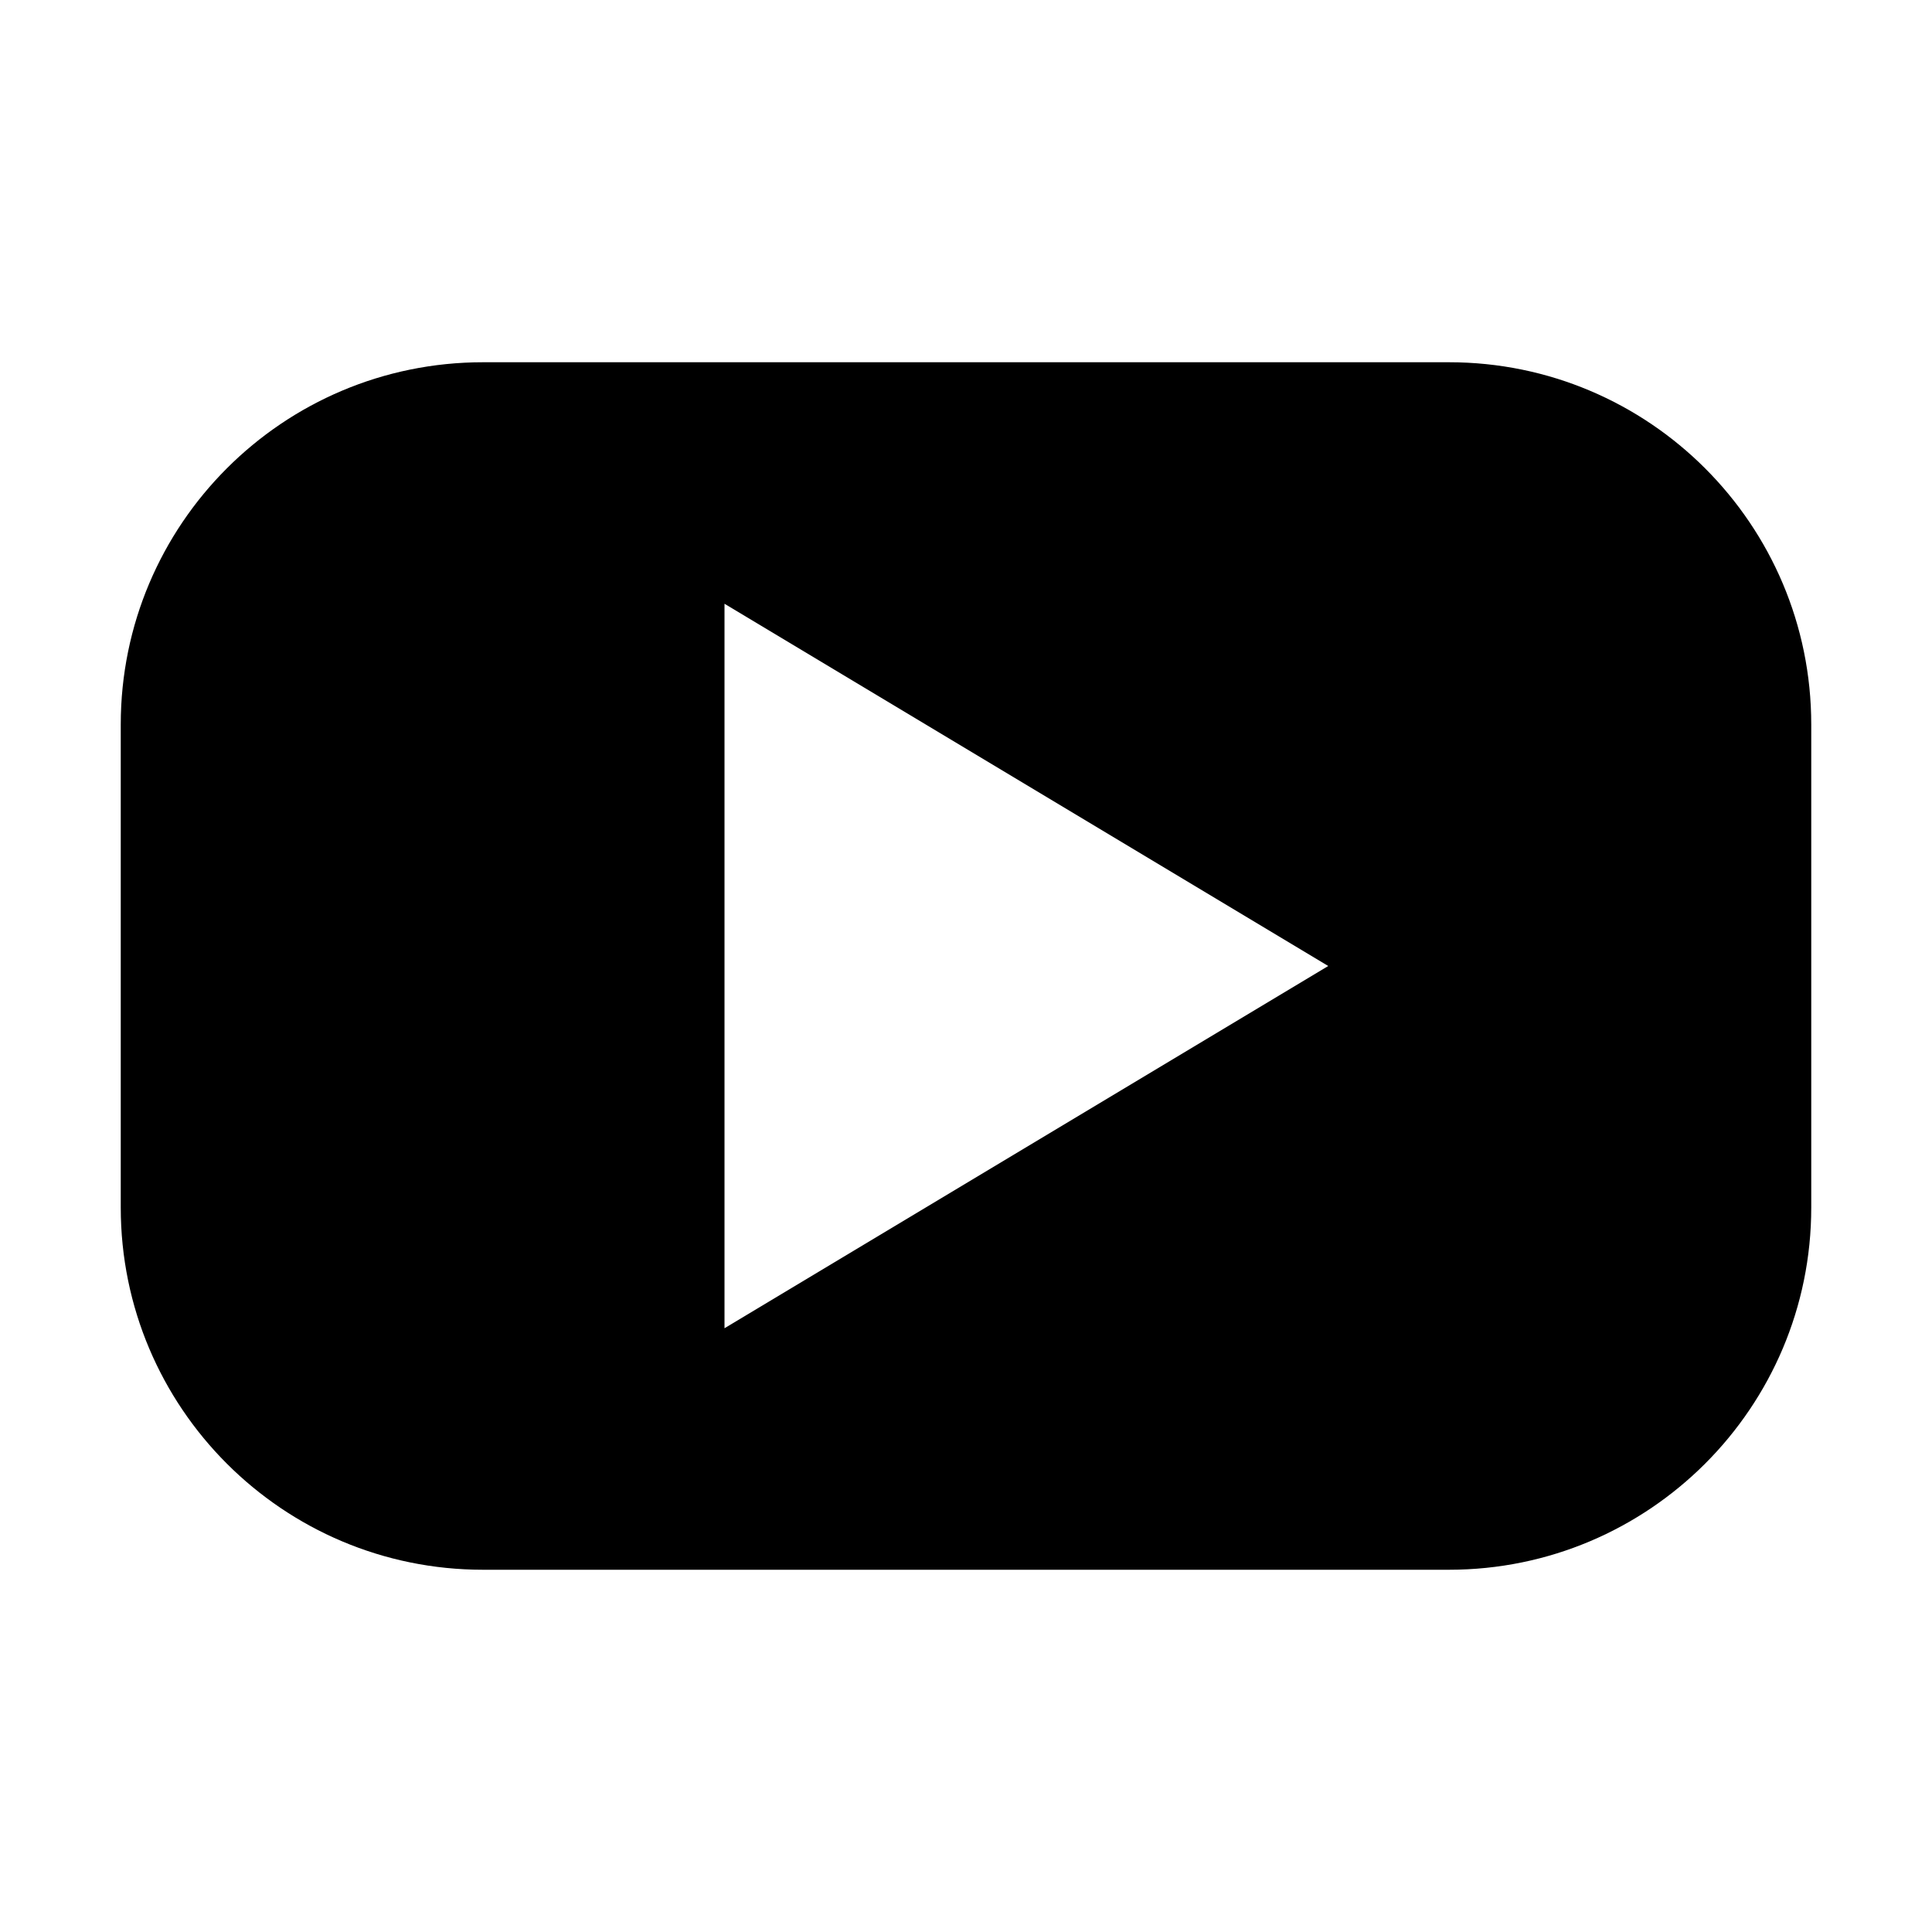
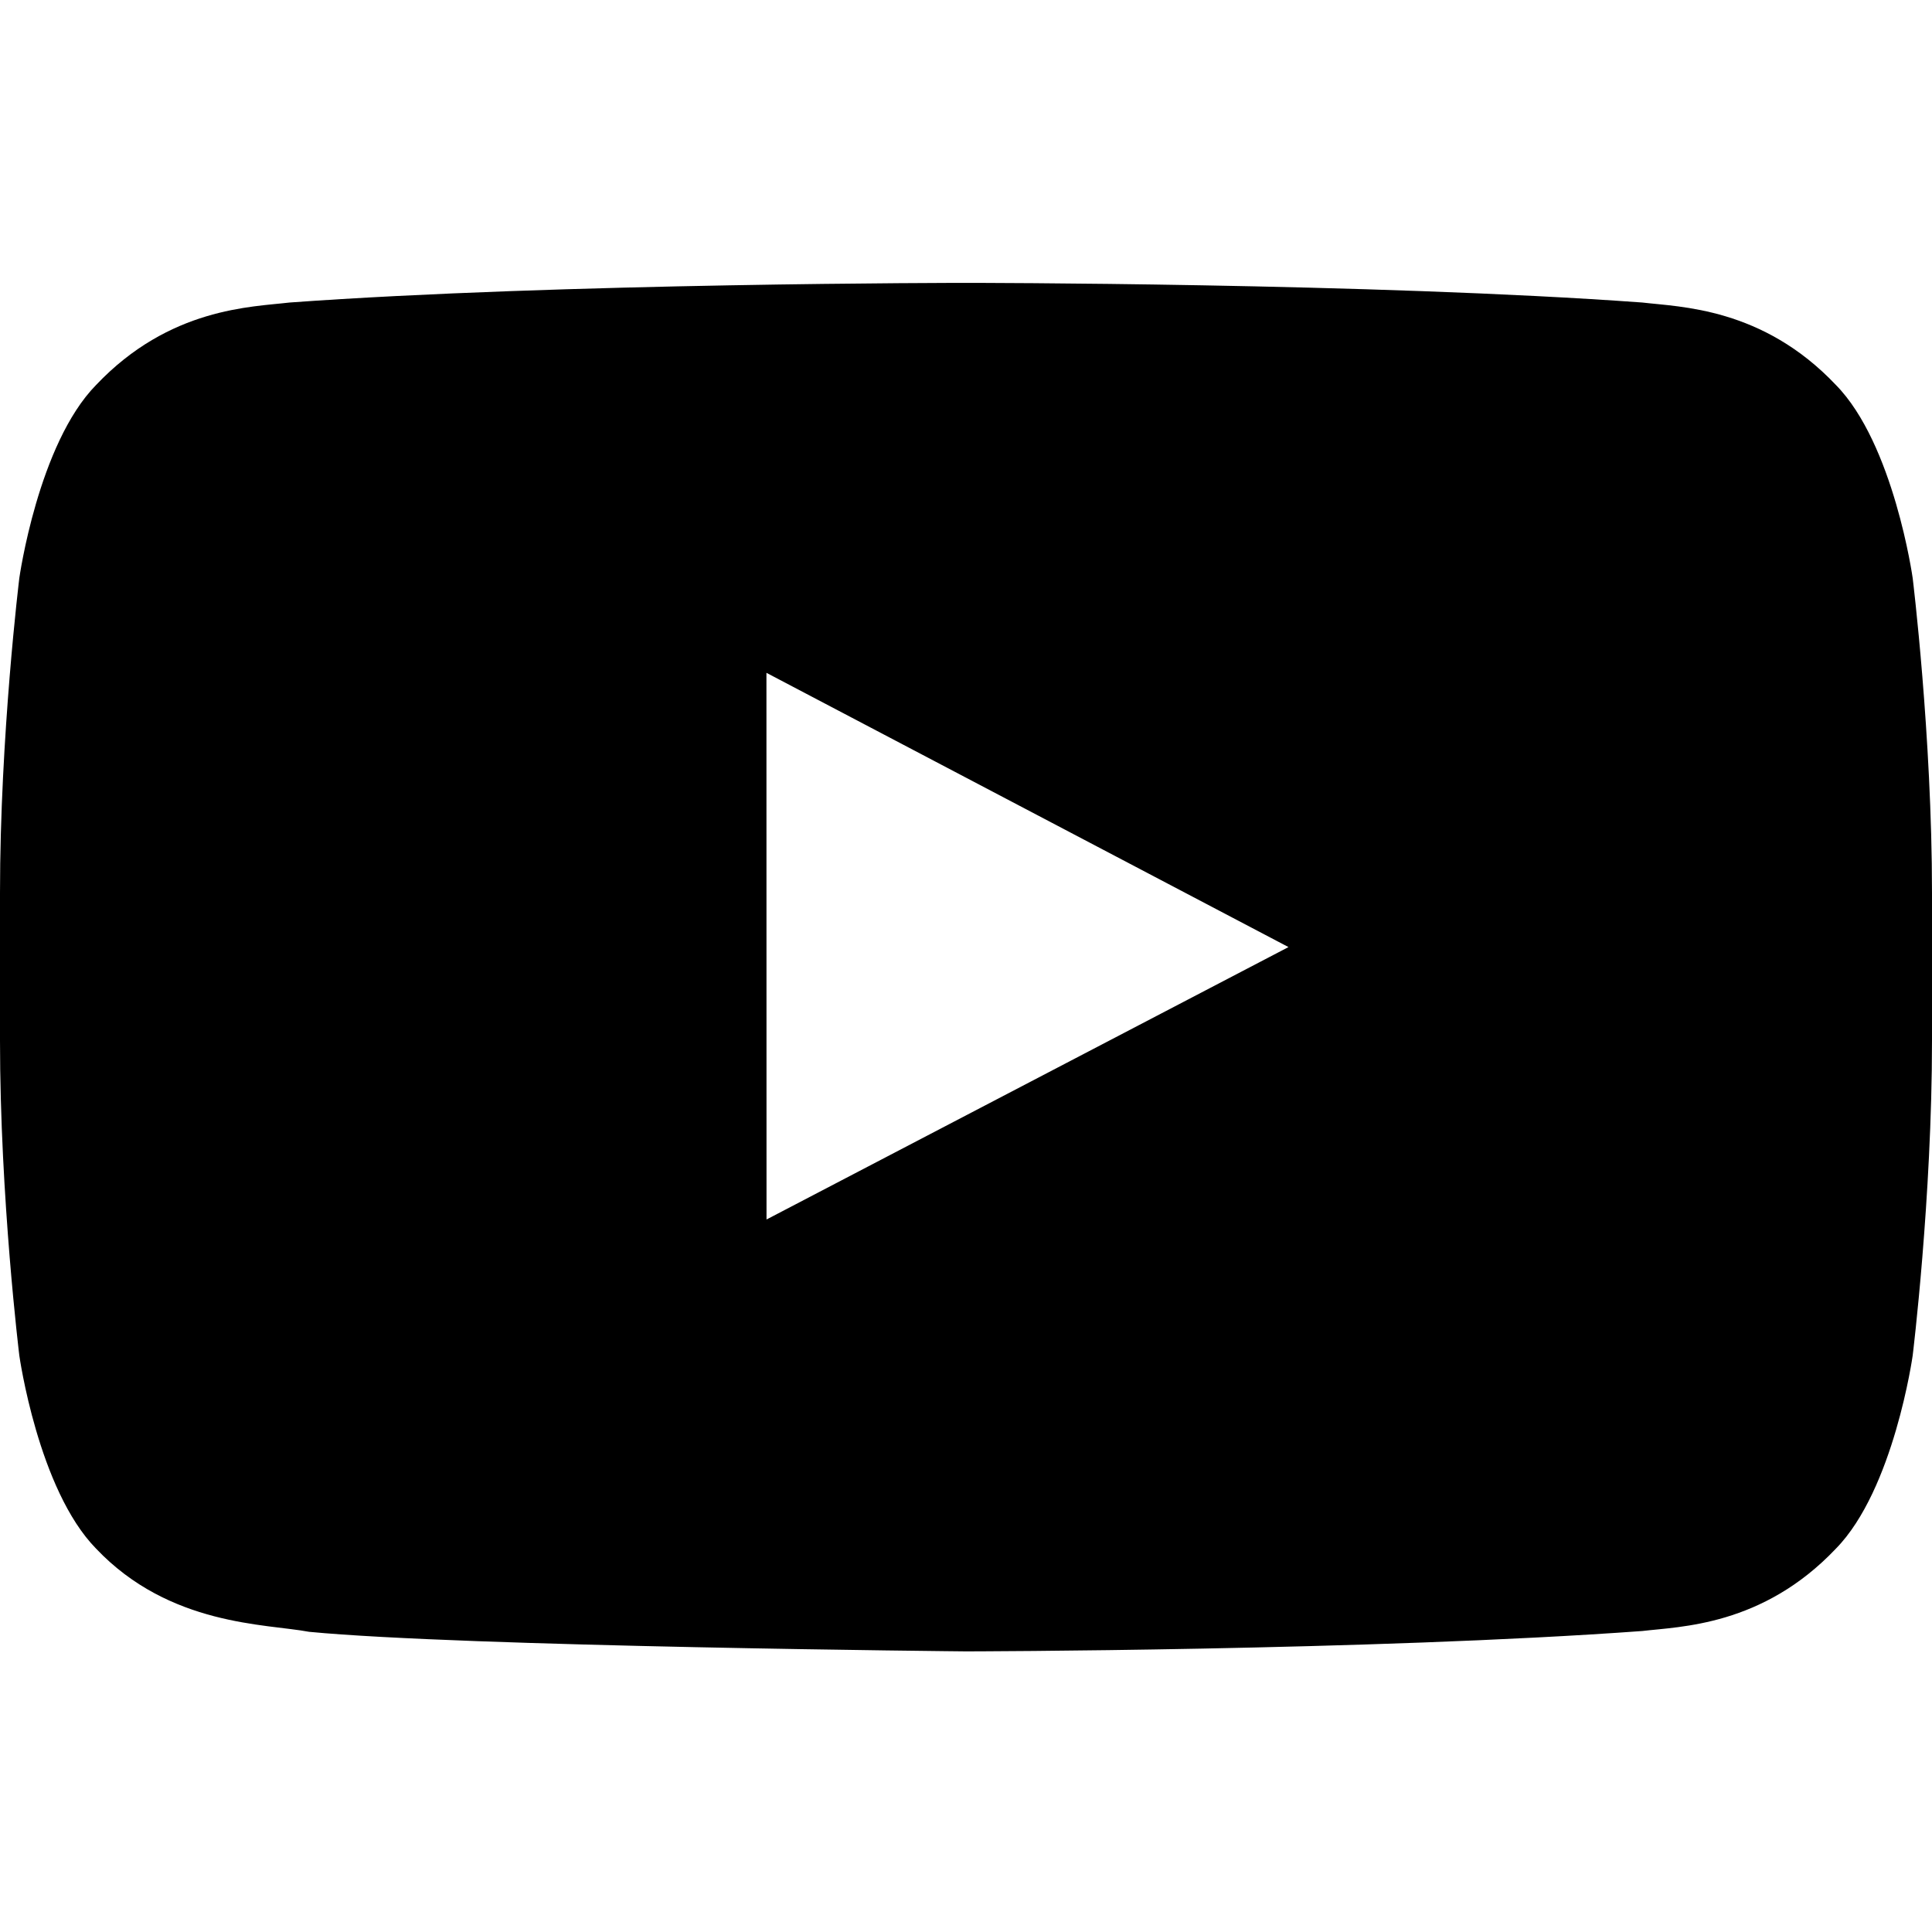
- <svg xmlns="http://www.w3.org/2000/svg" version="1.1" id="Layer_1" x="0px" y="0px" width="16px" height="16px" viewBox="0 0 16 16" style="enable-background:new 0 0 16 16;" xml:space="preserve">
-   <path style="fill:#000000;" d="M12,3H4C2.343,3,1,4.343,1,6v4c0,1.657,1.343,3,3,3h8c1.656,0,3-1.343,3-3V6C15,4.343,13.656,3,12,3z   M6,11V5l5,3L6,11z" />
+ <svg xmlns="http://www.w3.org/2000/svg" width="24px" height="24px" viewBox="0 0 24 24" version="1.1">
+   <defs />
+   <g id="Page-1" stroke="none" stroke-width="1" fill="none" fill-rule="evenodd">
+     <g id="icons" transform="translate(-264, -206)" fill="#000000">
+       <g id="youtube" transform="translate(262, 206)">
+         <path d="M11.522,15.149 L11.521,8.358 L18.006,11.765 L11.522,15.149 Z M25.76,7.181 C25.76,7.181 25.526,5.515 24.806,4.782 C23.894,3.819 22.871,3.814 22.401,3.758 C19.043,3.514 14.005,3.514 14.005,3.514 L13.995,3.514 C13.995,3.514 8.957,3.514 5.598,3.758 C5.129,3.814 4.107,3.819 3.194,4.782 C2.474,5.515 2.24,7.181 2.24,7.181 C2.24,7.181 2,9.137 2,11.093 L2,12.927 C2,14.883 2.24,16.839 2.24,16.839 C2.24,16.839 2.474,18.504 3.194,19.238 C4.107,20.2 5.306,20.17 5.84,20.271 C7.76,20.456 14,20.514 14,20.514 C14,20.514 19.043,20.506 22.401,20.261 C22.871,20.205 23.894,20.2 24.806,19.238 C25.526,18.504 25.76,16.839 25.76,16.839 C25.76,16.839 26,14.883 26,12.927 L26,11.093 C26,9.137 25.76,7.181 25.76,7.181 L25.76,7.181 Z" id="icon" />
+       </g>
+     </g>
+   </g>
</svg>
